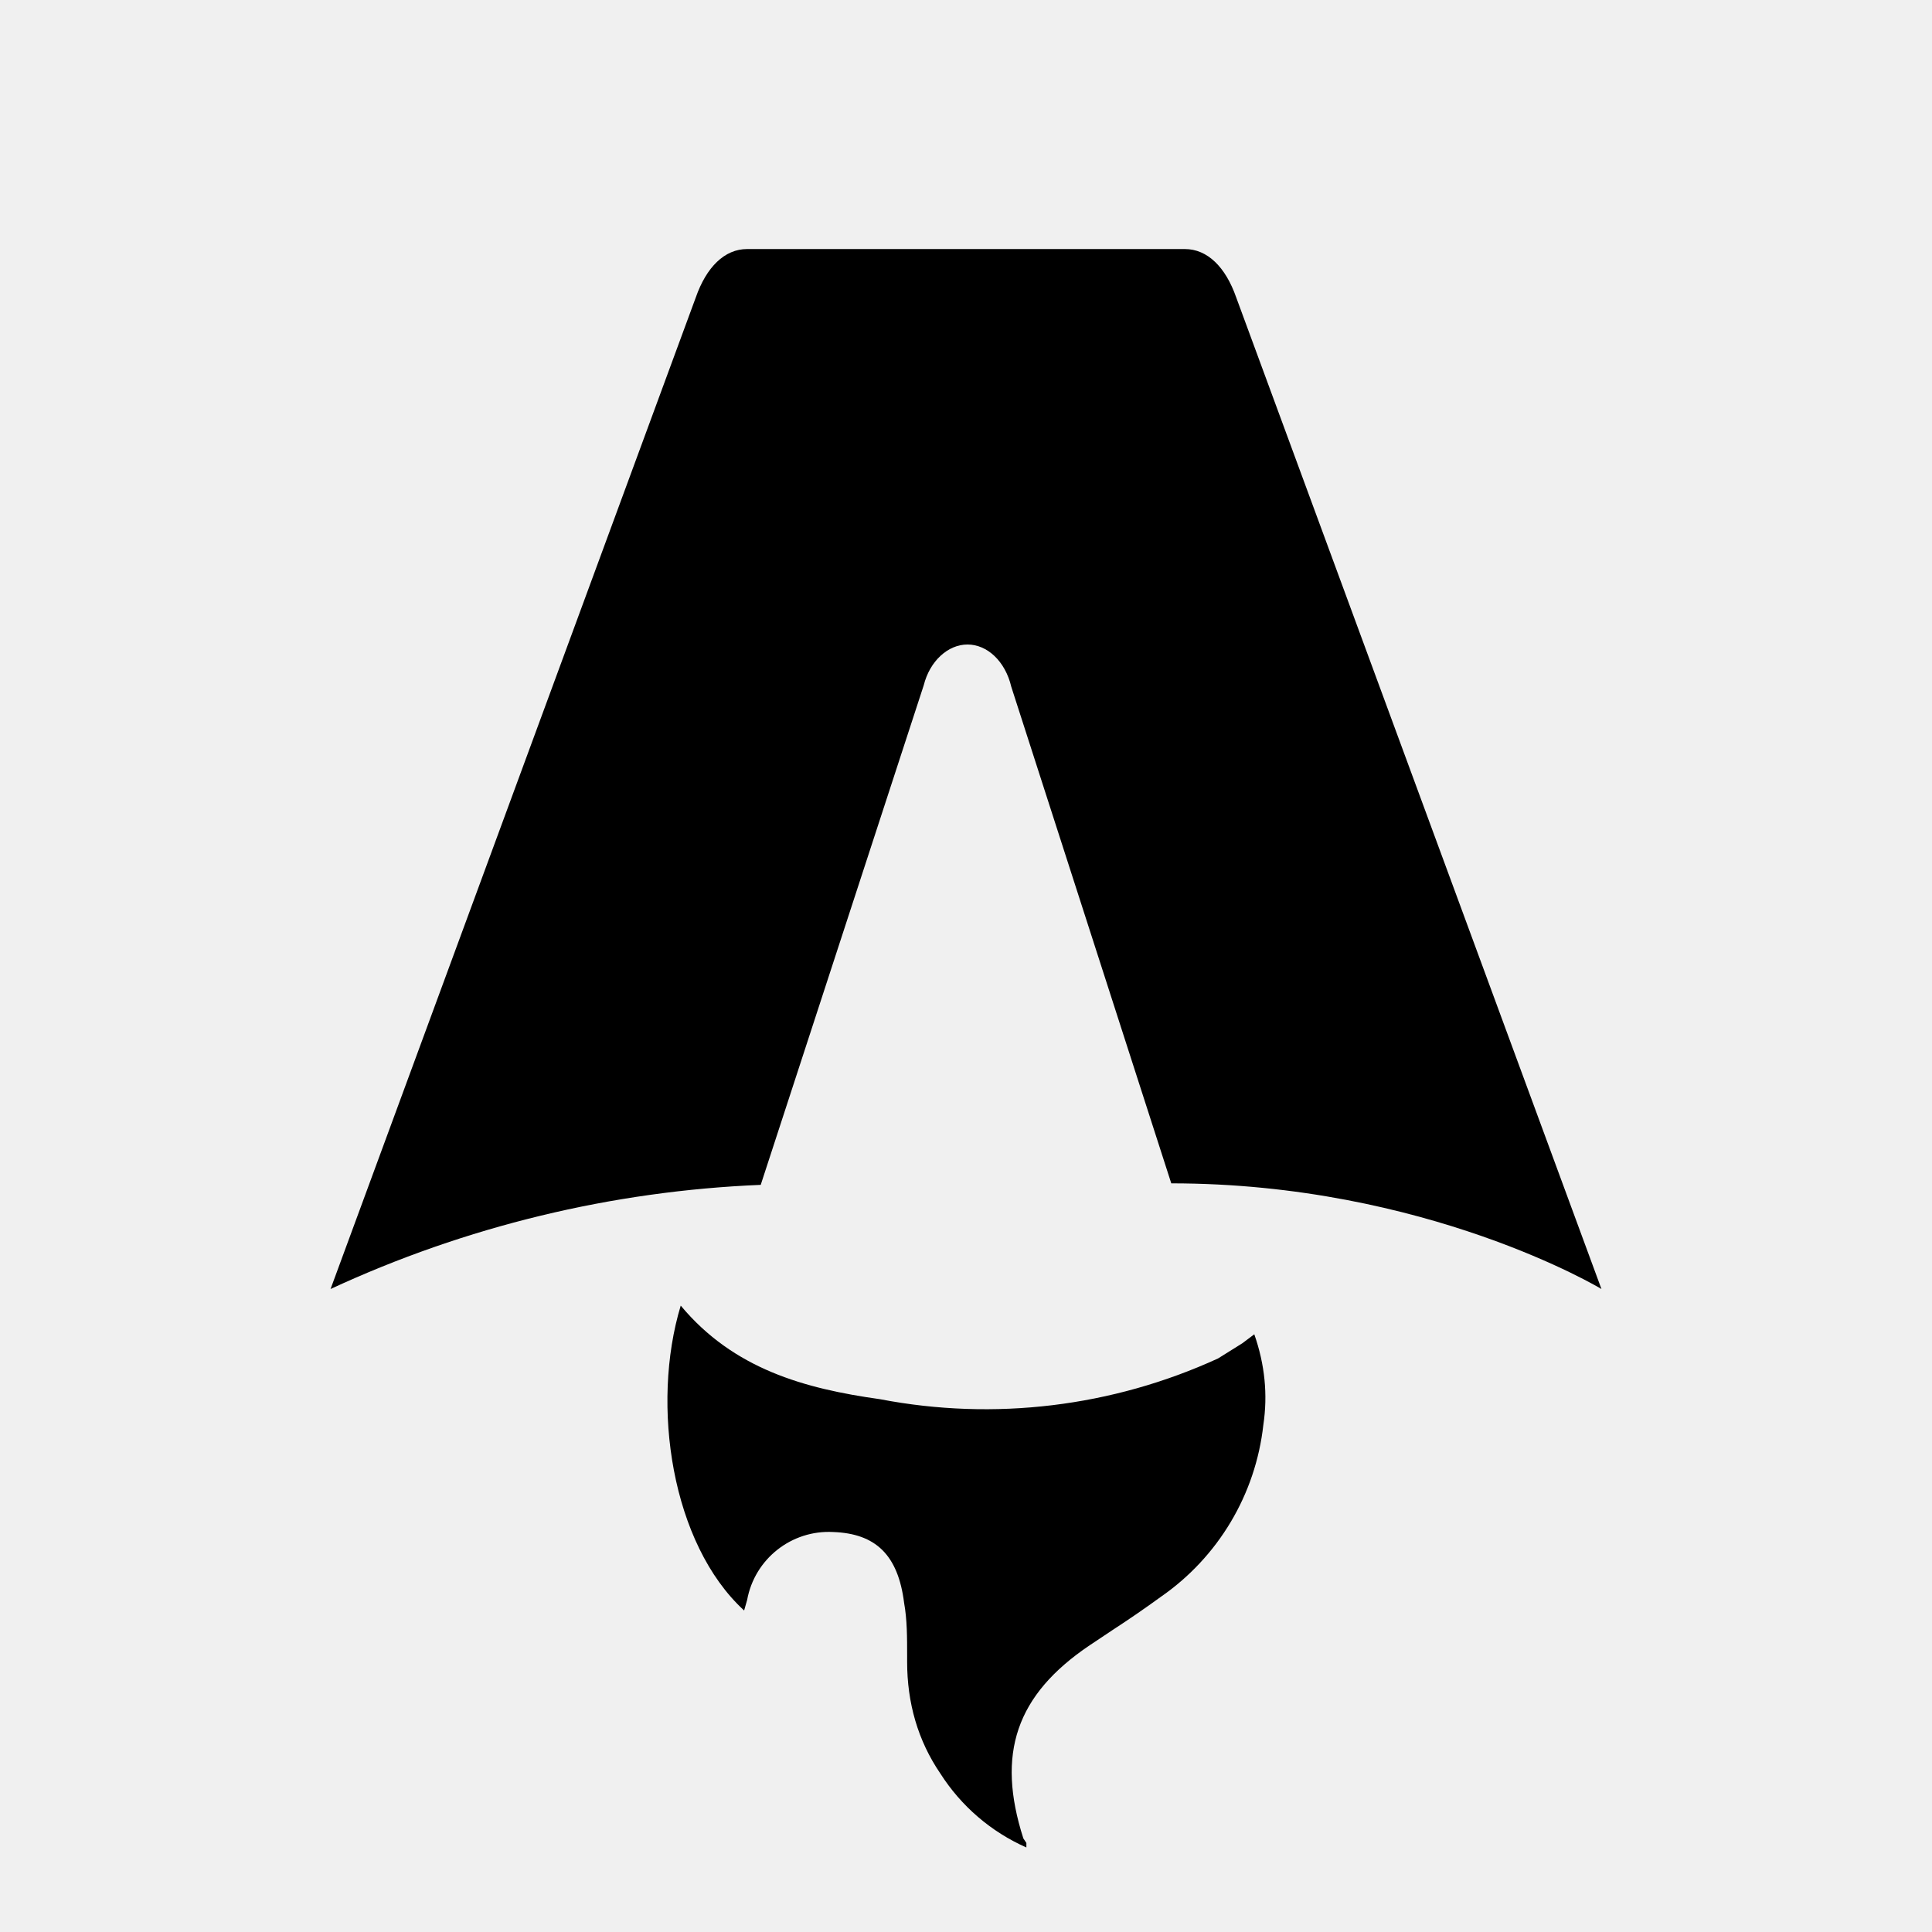
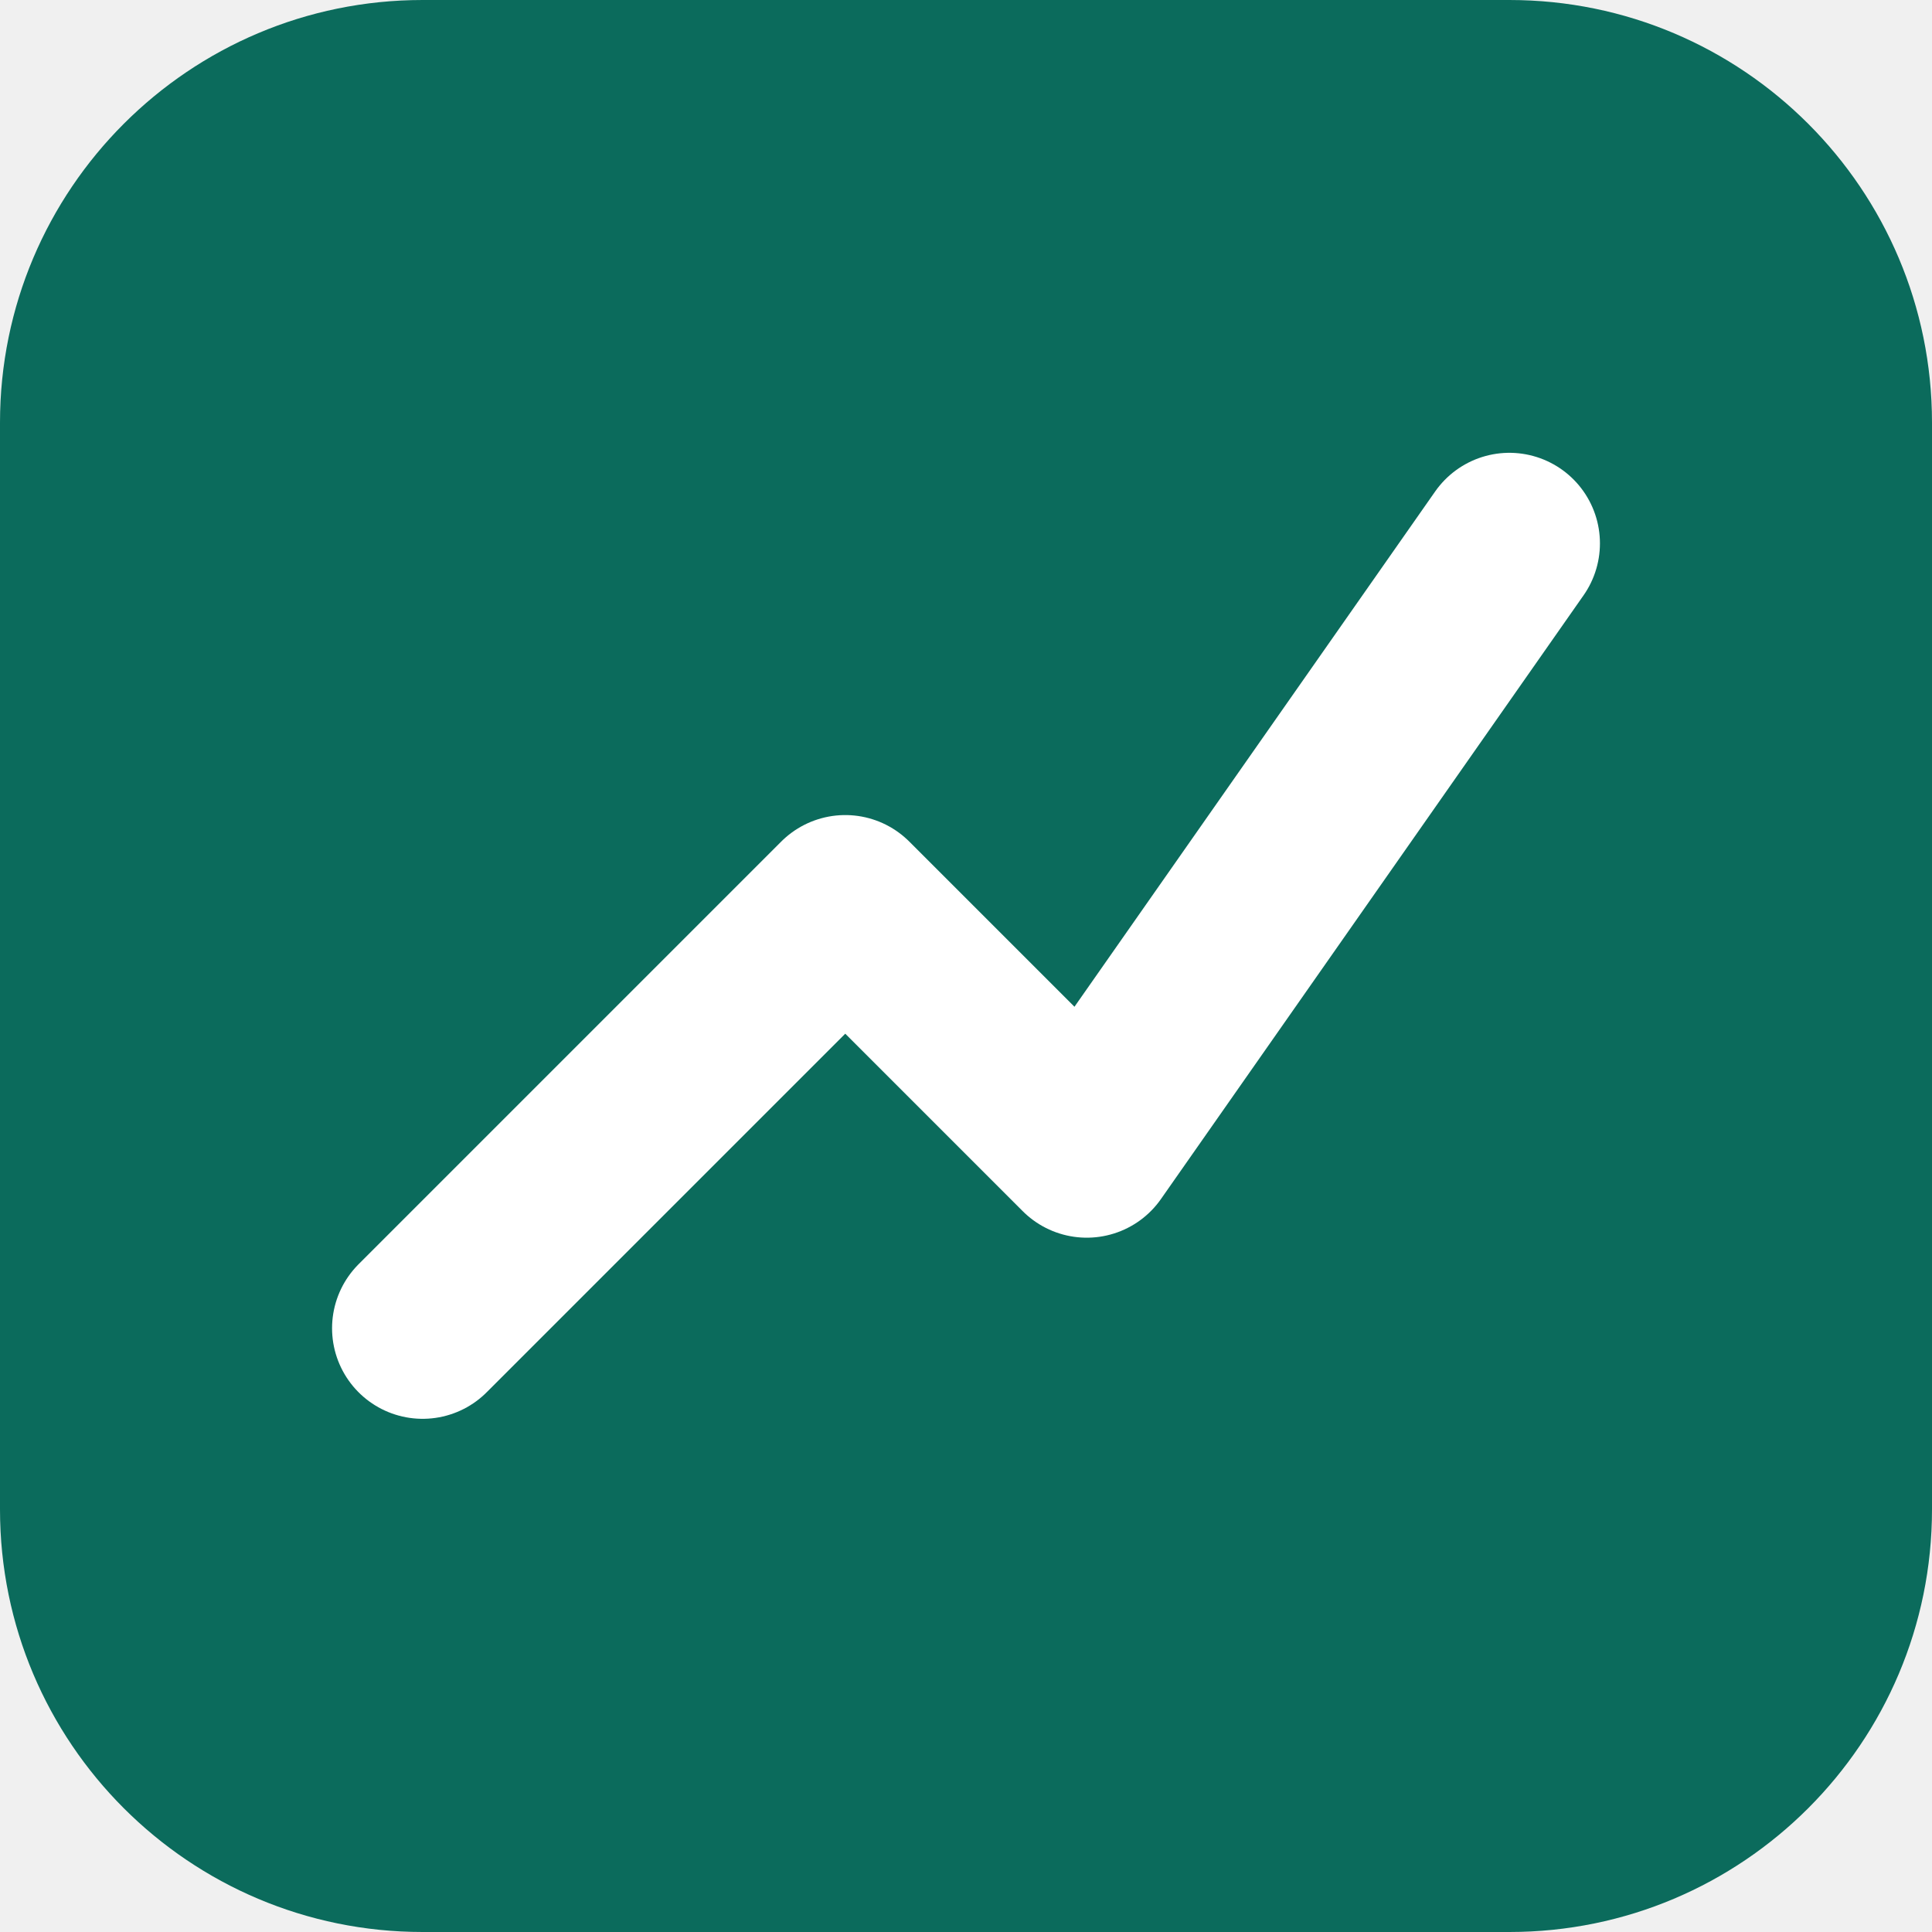
- <svg xmlns="http://www.w3.org/2000/svg" fill="none" viewBox="0 0 128 128">
-   <path d="M50.4 78.5a75.1 75.1 0 0 0-28.5 6.9l24.2-65.7c.7-2 1.9-3.2 3.4-3.2h29c1.5 0 2.7 1.2 3.4 3.2l24.2 65.7s-11.6-7-28.5-7L67 45.5c-.4-1.7-1.6-2.8-2.9-2.8-1.3 0-2.5 1.1-2.9 2.7L50.4 78.5Zm-1.1 28.2Zm-4.2-20.2c-2 6.6-.6 15.8 4.2 20.2a17.5 17.5 0 0 1 .2-.7 5.5 5.5 0 0 1 5.7-4.5c2.8.1 4.3 1.5 4.7 4.7.2 1.1.2 2.3.2 3.5v.4c0 2.7.7 5.2 2.2 7.4a13 13 0 0 0 5.7 4.9v-.3l-.2-.3c-1.8-5.6-.5-9.5 4.4-12.8l1.5-1a73 73 0 0 0 3.2-2.2 16 16 0 0 0 6.8-11.4c.3-2 .1-4-.6-6l-.8.6-1.6 1a37 37 0 0 1-22.4 2.7c-5-.7-9.7-2-13.2-6.2Z" />
-   <style>
-         path { fill: #000; }
-         @media (prefers-color-scheme: dark) {
-             path { fill: #FFF; }
-         }
-     </style>
+ <svg xmlns="http://www.w3.org/2000/svg" viewBox="0 0 32 32">
+   <rect width="32" height="32" rx="7" fill="#0b6b5c" />
+   <path d="M7 22l7-7 4 4 7-10" fill="none" stroke="#fff" stroke-width="3" stroke-linecap="round" stroke-linejoin="round" />
</svg>
